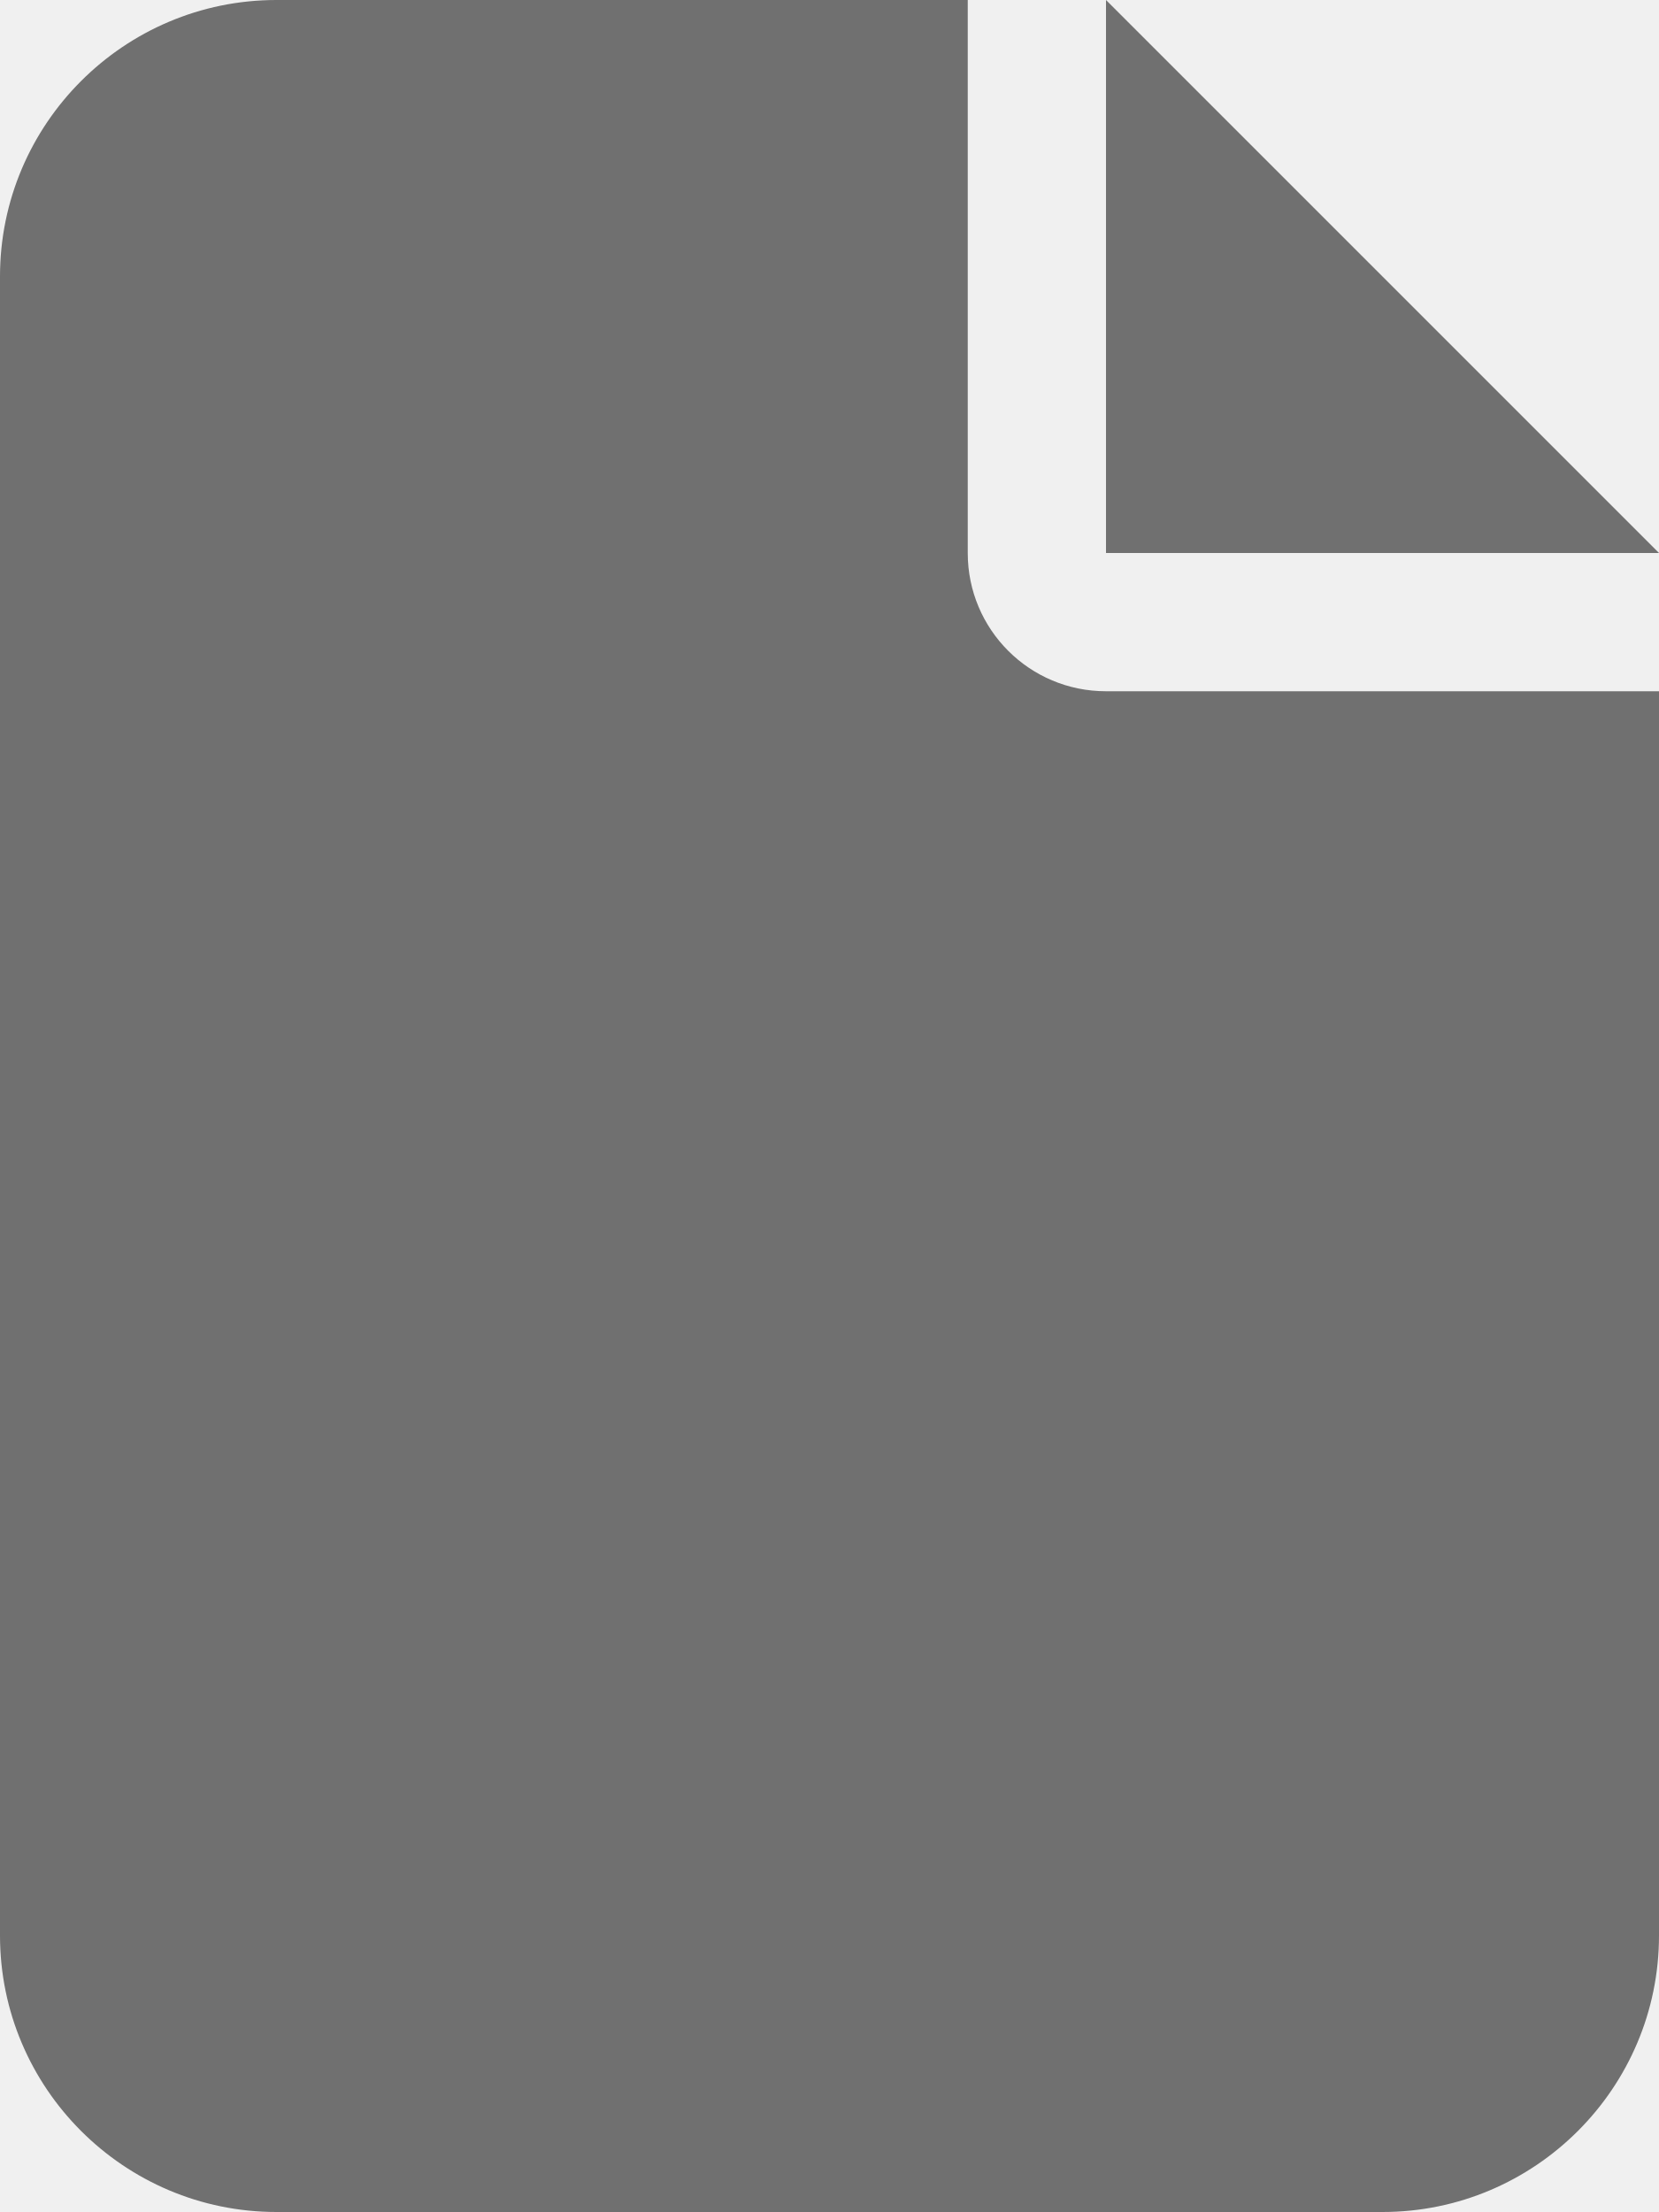
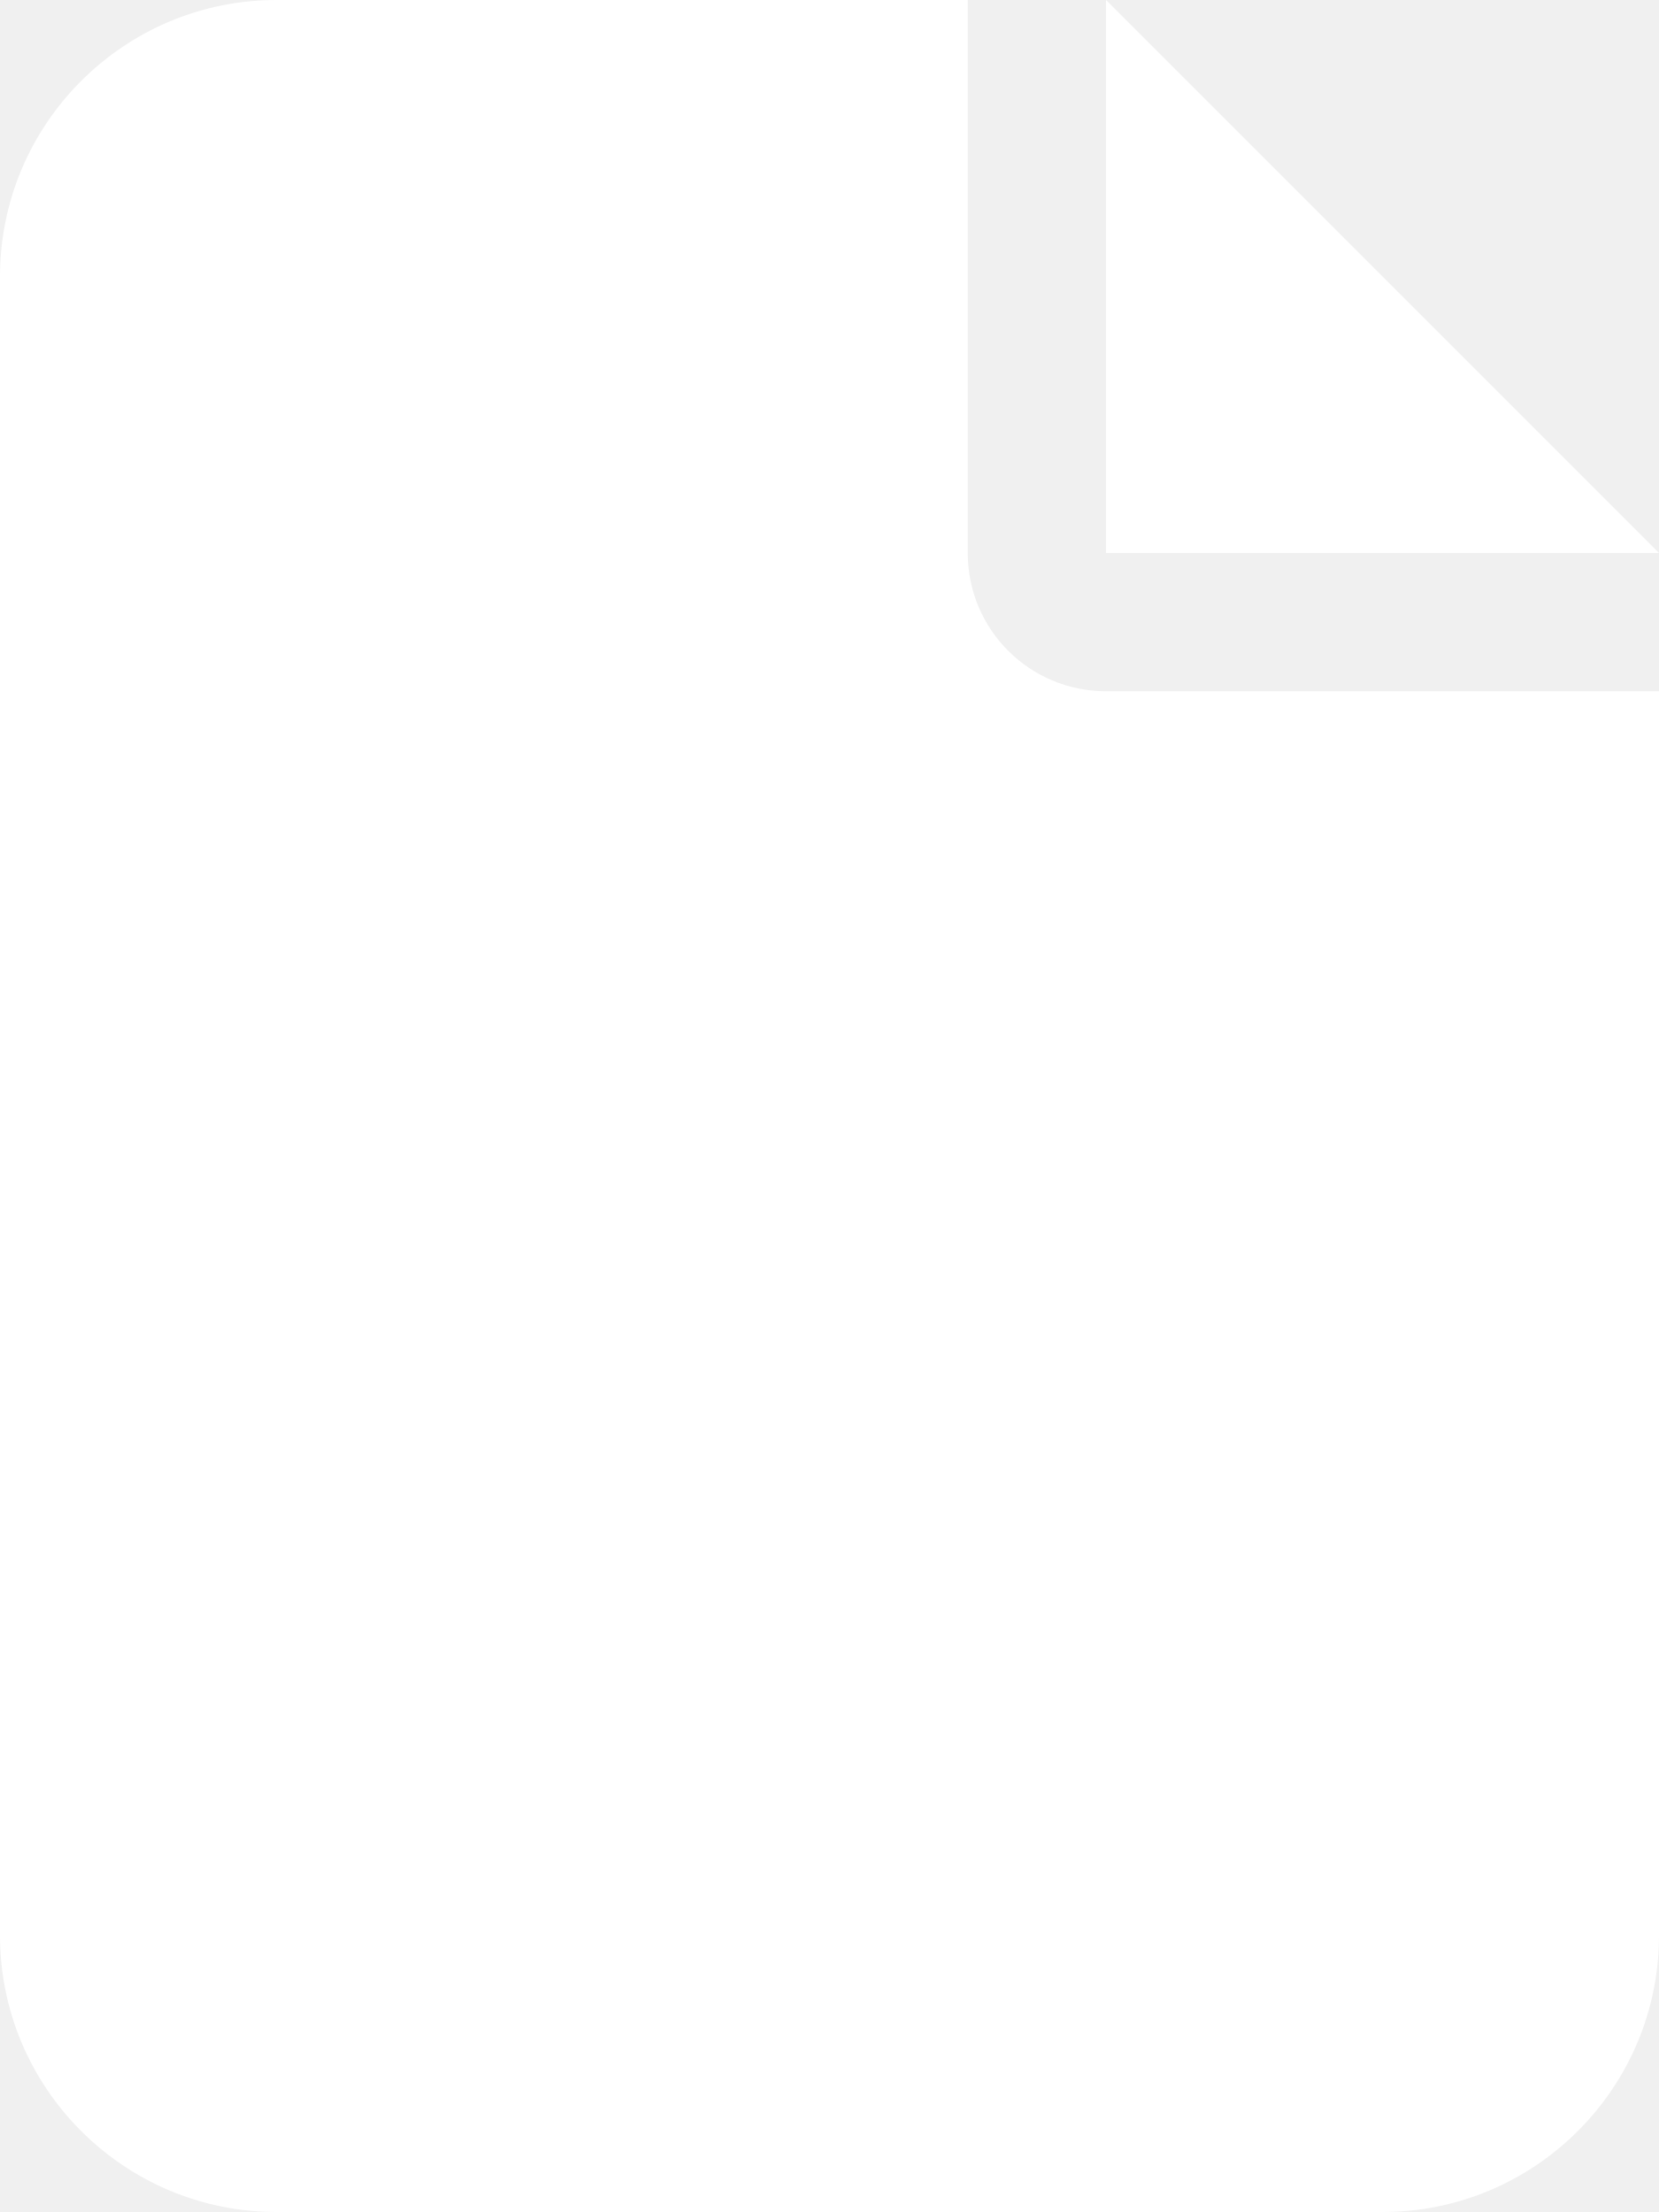
<svg xmlns="http://www.w3.org/2000/svg" viewBox="0 0 384 512">
-   <path fill="#707070" d="M0 64C0 28.7 28.7 0 64 0L224 0l0 128c0 17.7 14.3 32 32 32l128 0 0 288c0 35.3-28.7 64-64 64L64 512c-35.3 0-64-28.7-64-64L0 64zm384 64l-128 0L256 0 384 128z" />
+   <path fill="#ffffff" d="M0 64C0 28.7 28.7 0 64 0L224 0l0 128c0 17.7 14.3 32 32 32l128 0 0 288c0 35.3-28.7 64-64 64L64 512c-35.3 0-64-28.7-64-64L0 64zm384 64l-128 0L256 0 384 128z" />
</svg>
